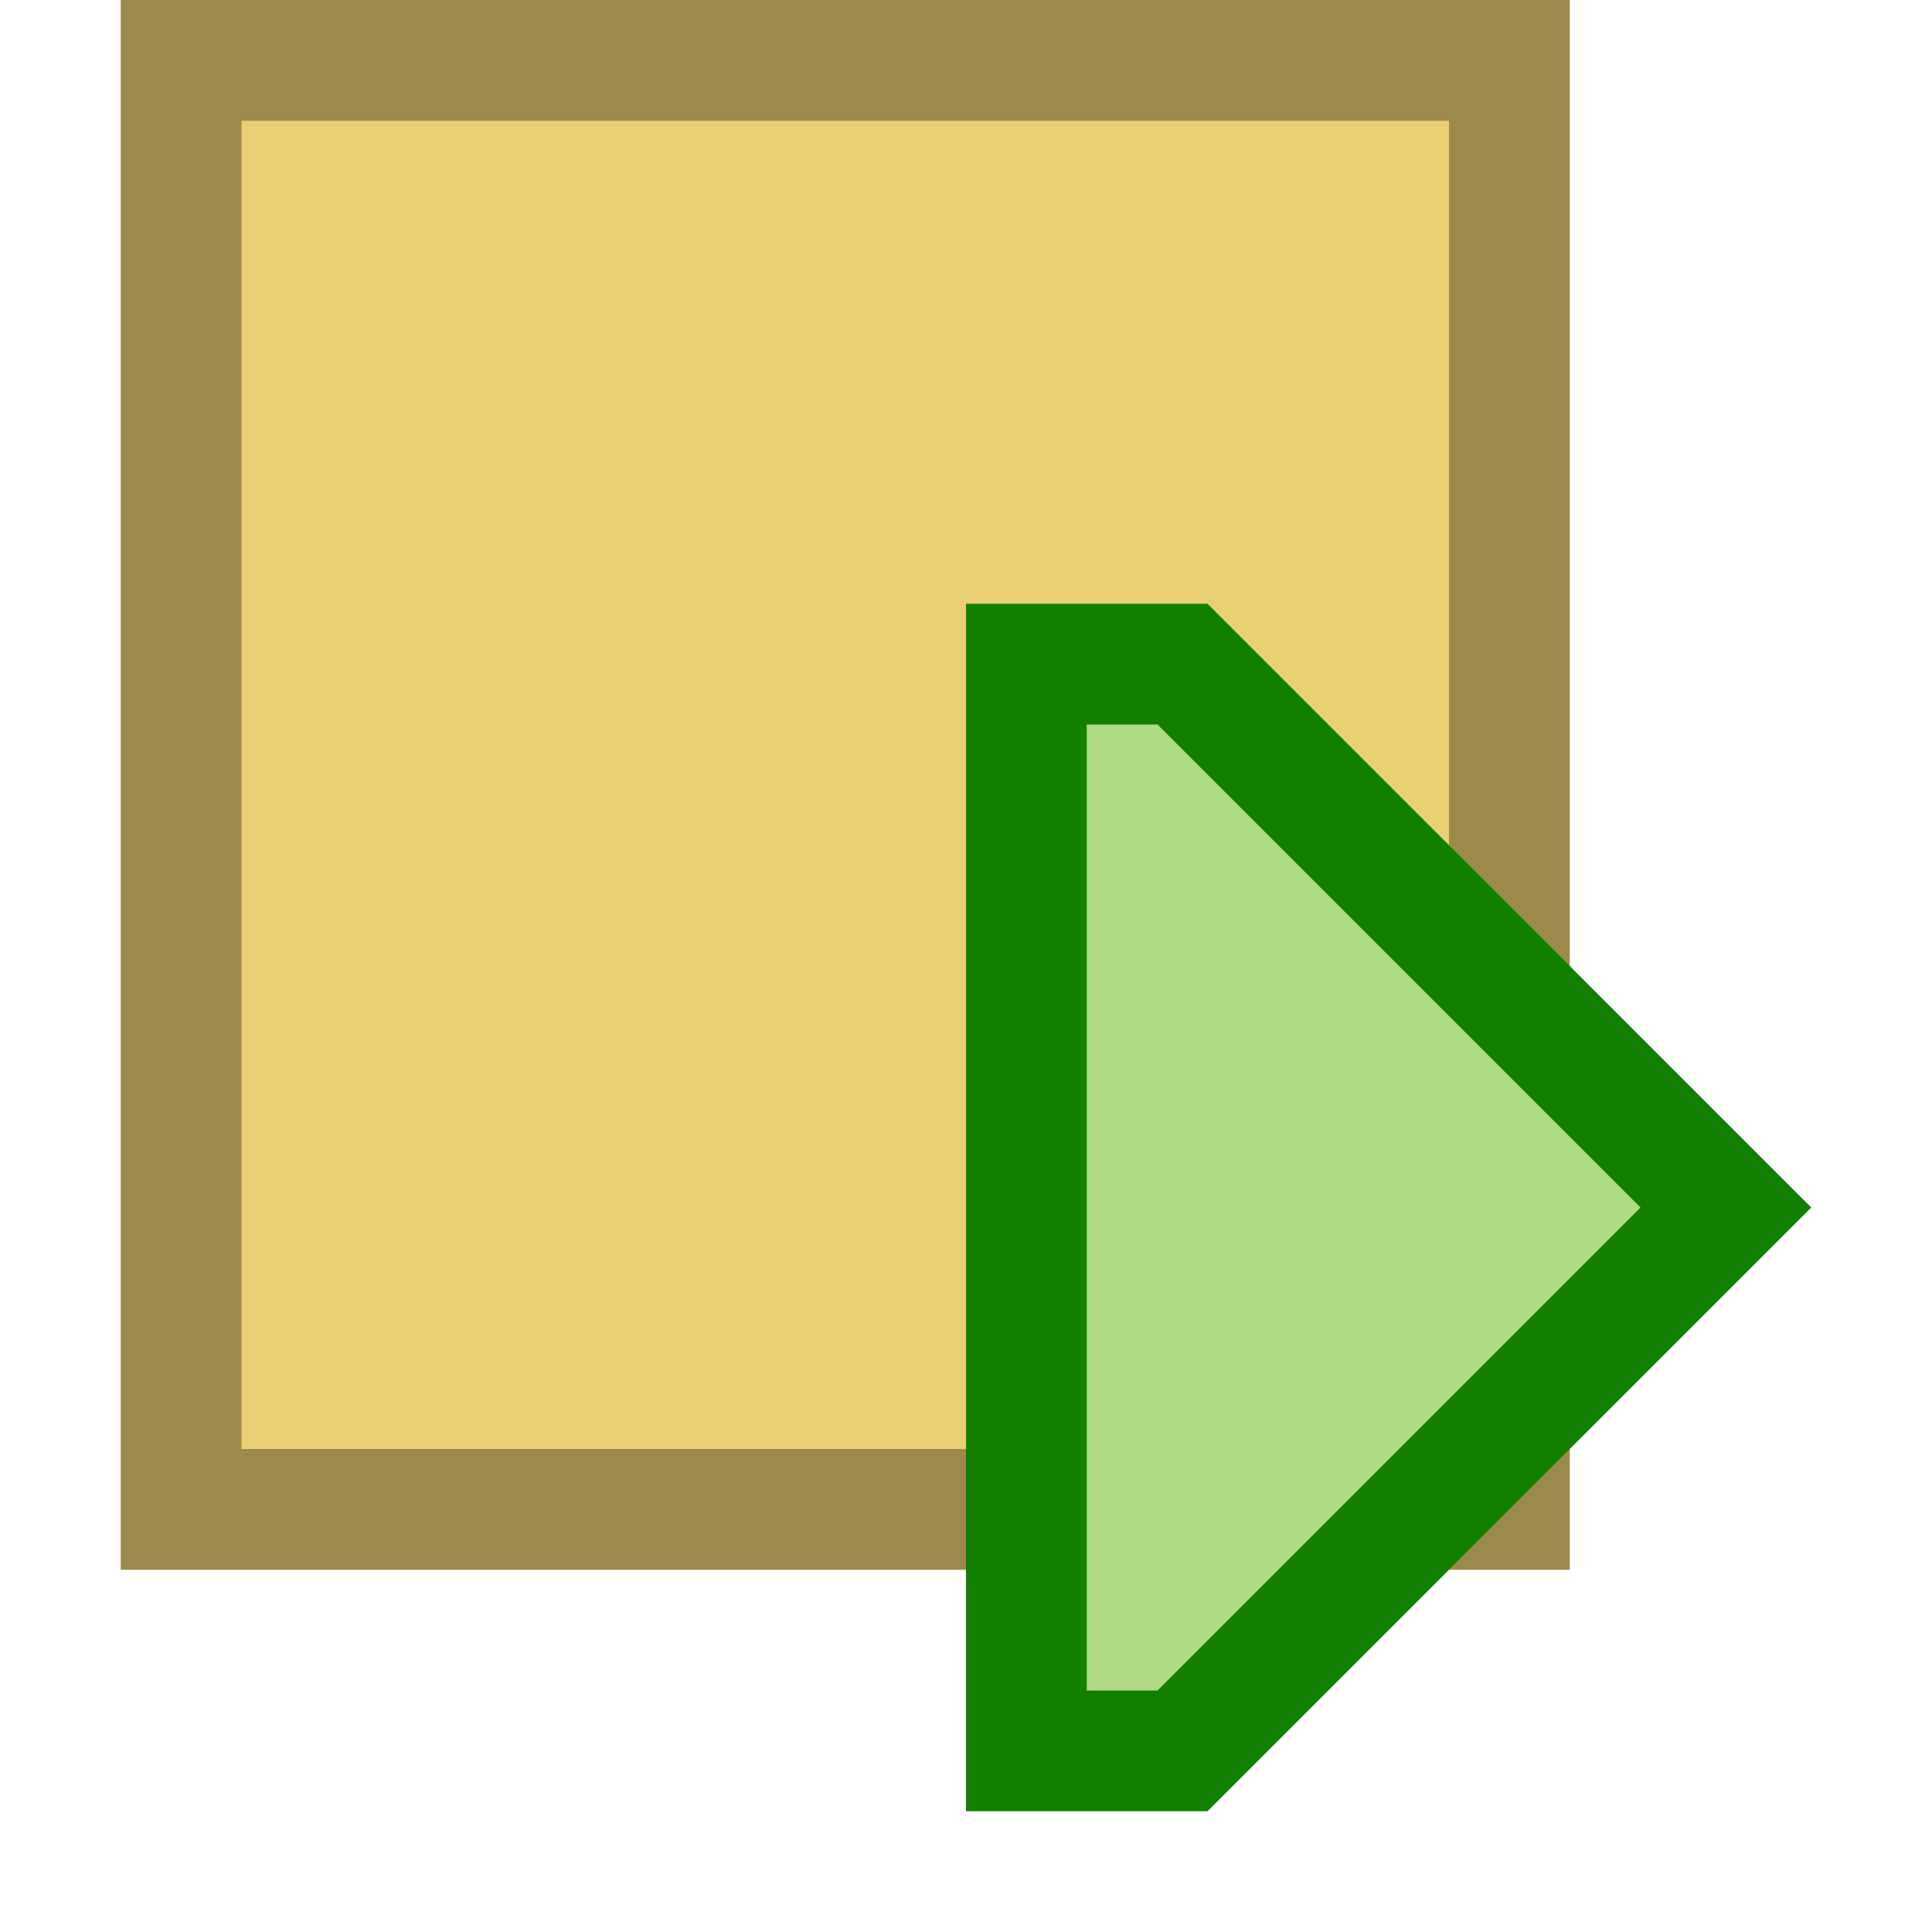
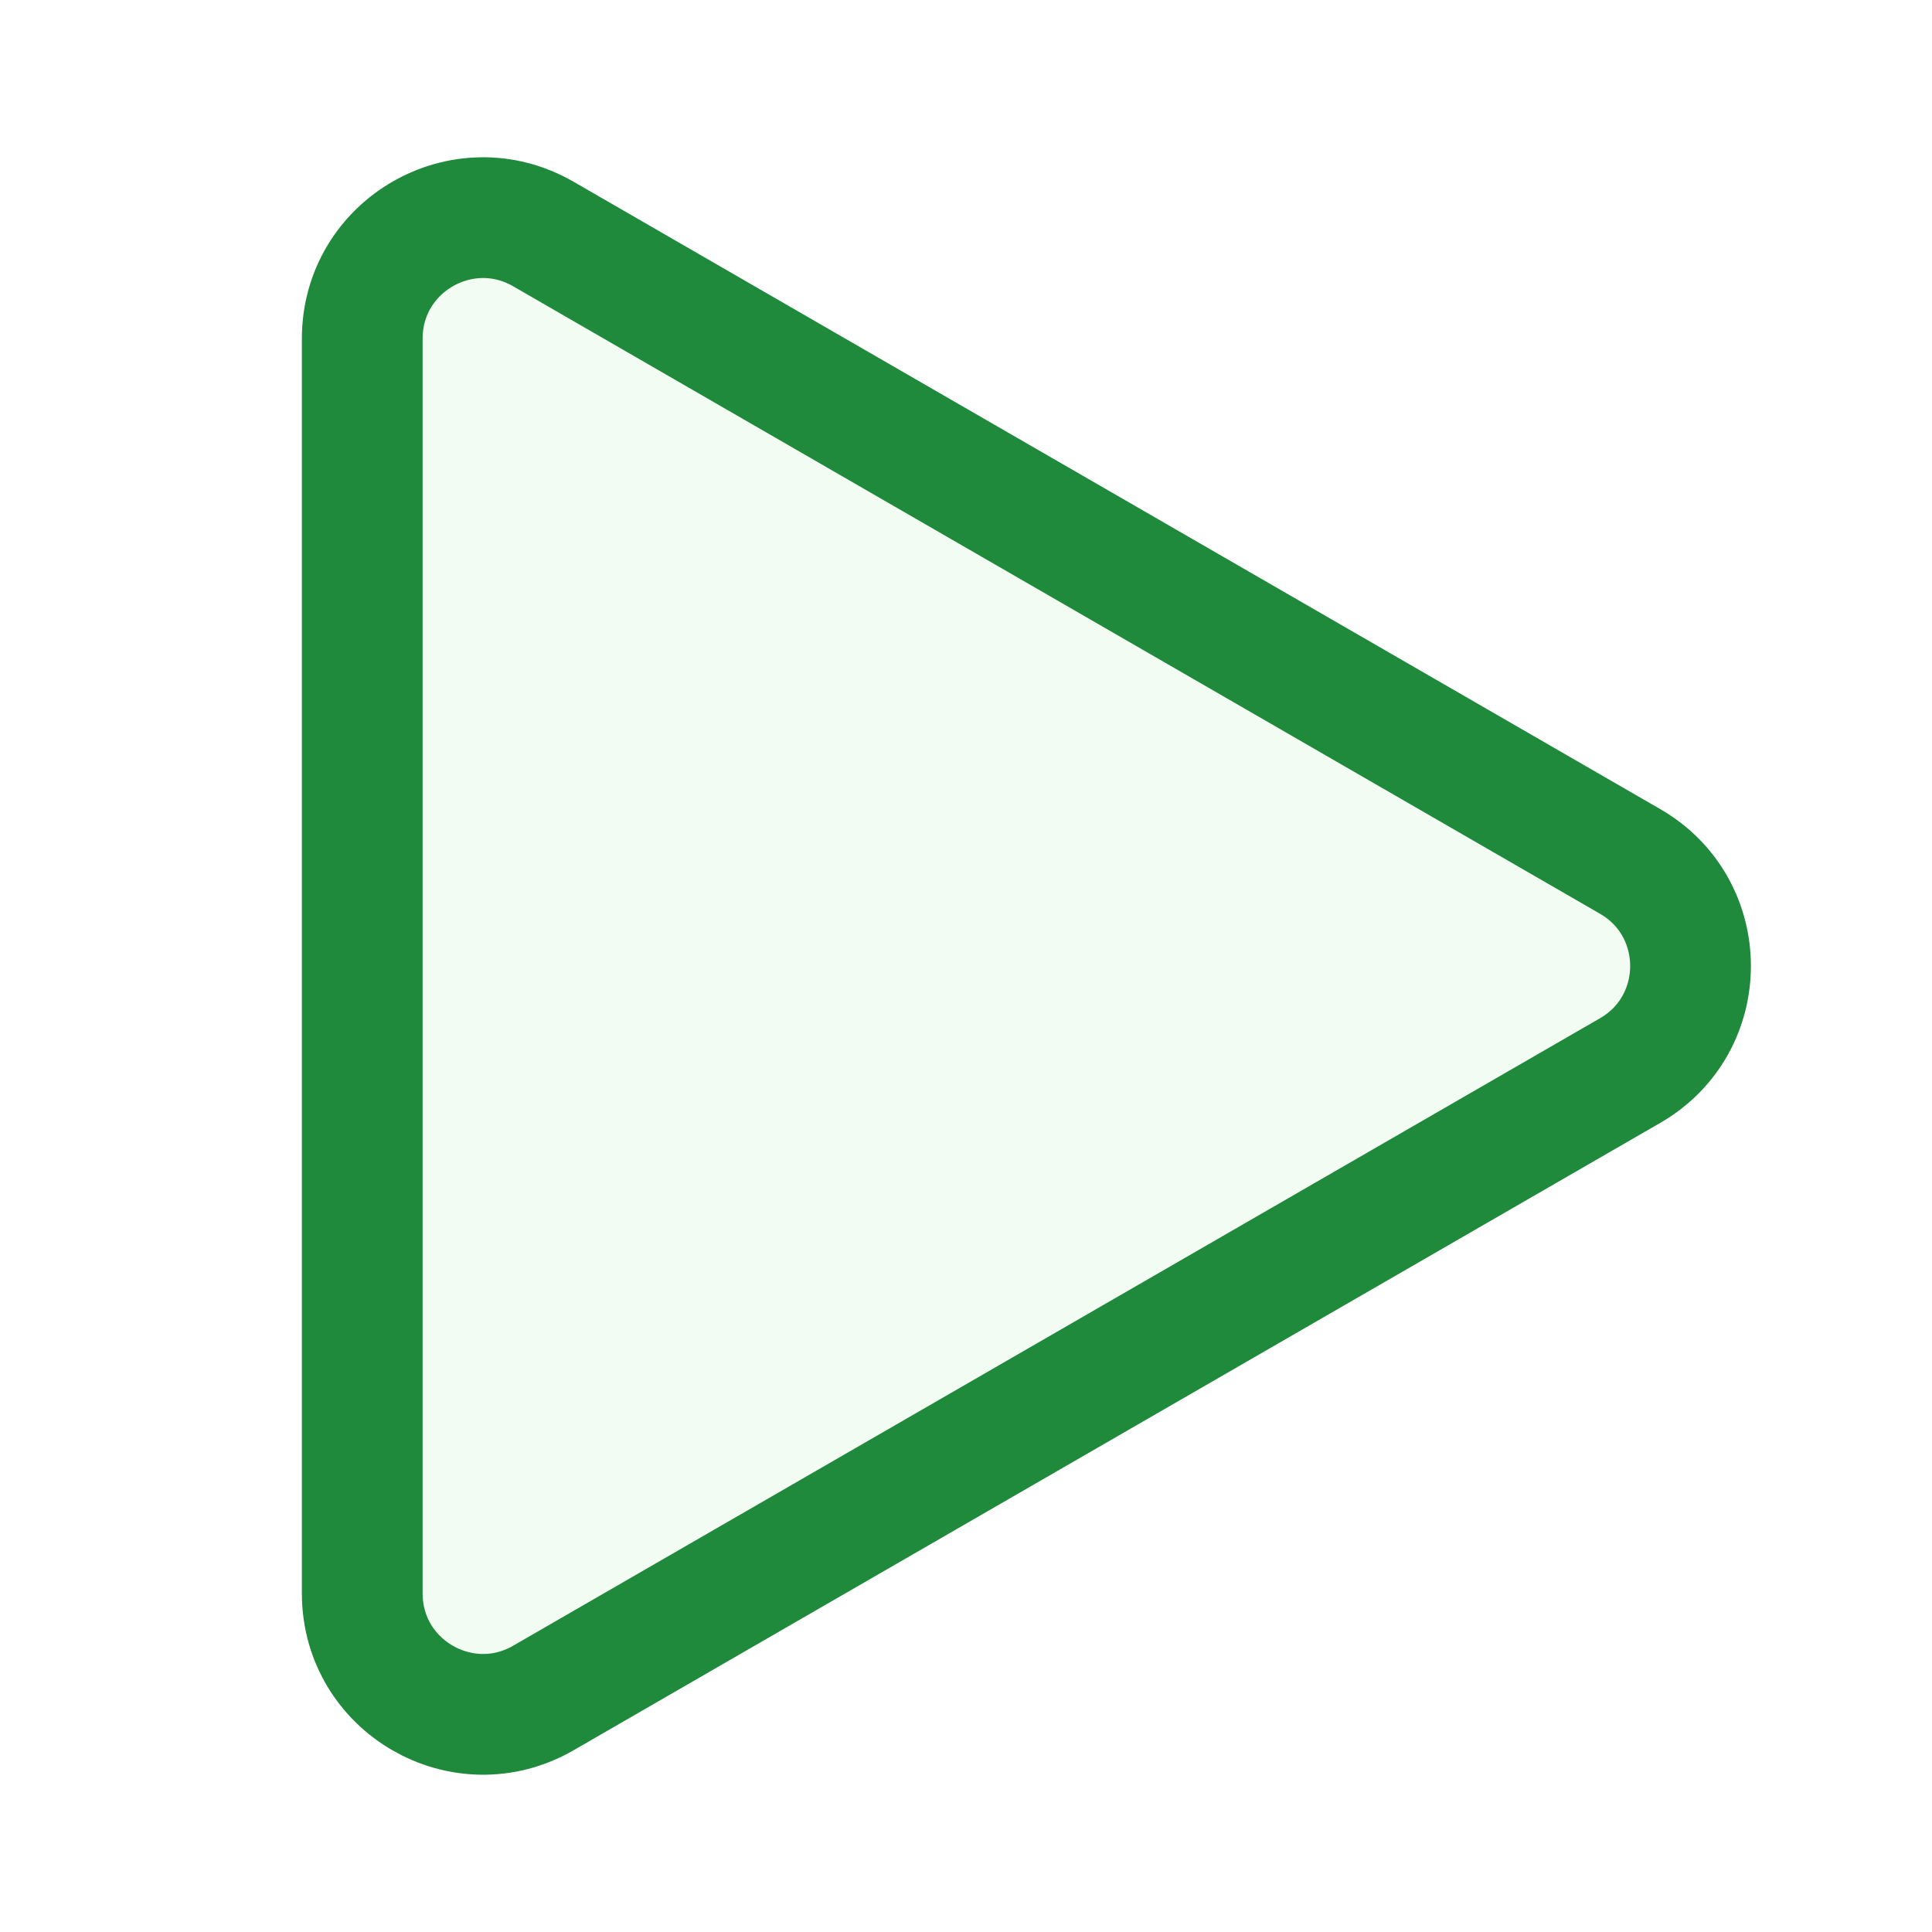
- <svg xmlns="http://www.w3.org/2000/svg" id="New_Vector" width="16" height="16" version="1.1" viewBox="0 0 16 16">
-   <defs>
-     <style>
-       .st0 {
-         fill: #e9ce73;
-       }
- 
-       .st1 {
-         fill: #137f00;
-       }
- 
-       .st2 {
-         opacity: .33;
-       }
- 
-       .st3 {
-         fill: #b0db86;
-       }
-     </style>
-   </defs>
-   <g>
-     <rect class="st0" x="1" width="12" height="13" />
-     <g class="st2">
-       <path d="M12,1v11H2V1h10M13,0H1v13h12V0h0Z" />
-     </g>
-   </g>
-   <g>
-     <polygon class="st3" points="8.5 14.5 8.5 5.5 9.793 5.5 14.293 10 9.793 14.5 8.5 14.5" />
-     <path class="st1" d="M9.586,6l4,4-4,4h-.586V6h.586M10,5h-2v10h2l5-5-5-5h0Z" />
-   </g>
-   <description>Apache NetBeans Logo
-   </description>
+ <svg xmlns="http://www.w3.org/2000/svg" width="16" height="16" viewBox="0 0 16 16" fill="none">
+   <path d="M13.5 7.134C14.167 7.519 14.167 8.481 13.5 8.866L4.5 14.062C3.833 14.447 3 13.966 3 13.196L3 2.804C3 2.034 3.833 1.553 4.5 1.938L13.5 7.134Z" fill="#F2FCF3" stroke="#208A3C" />
</svg>
